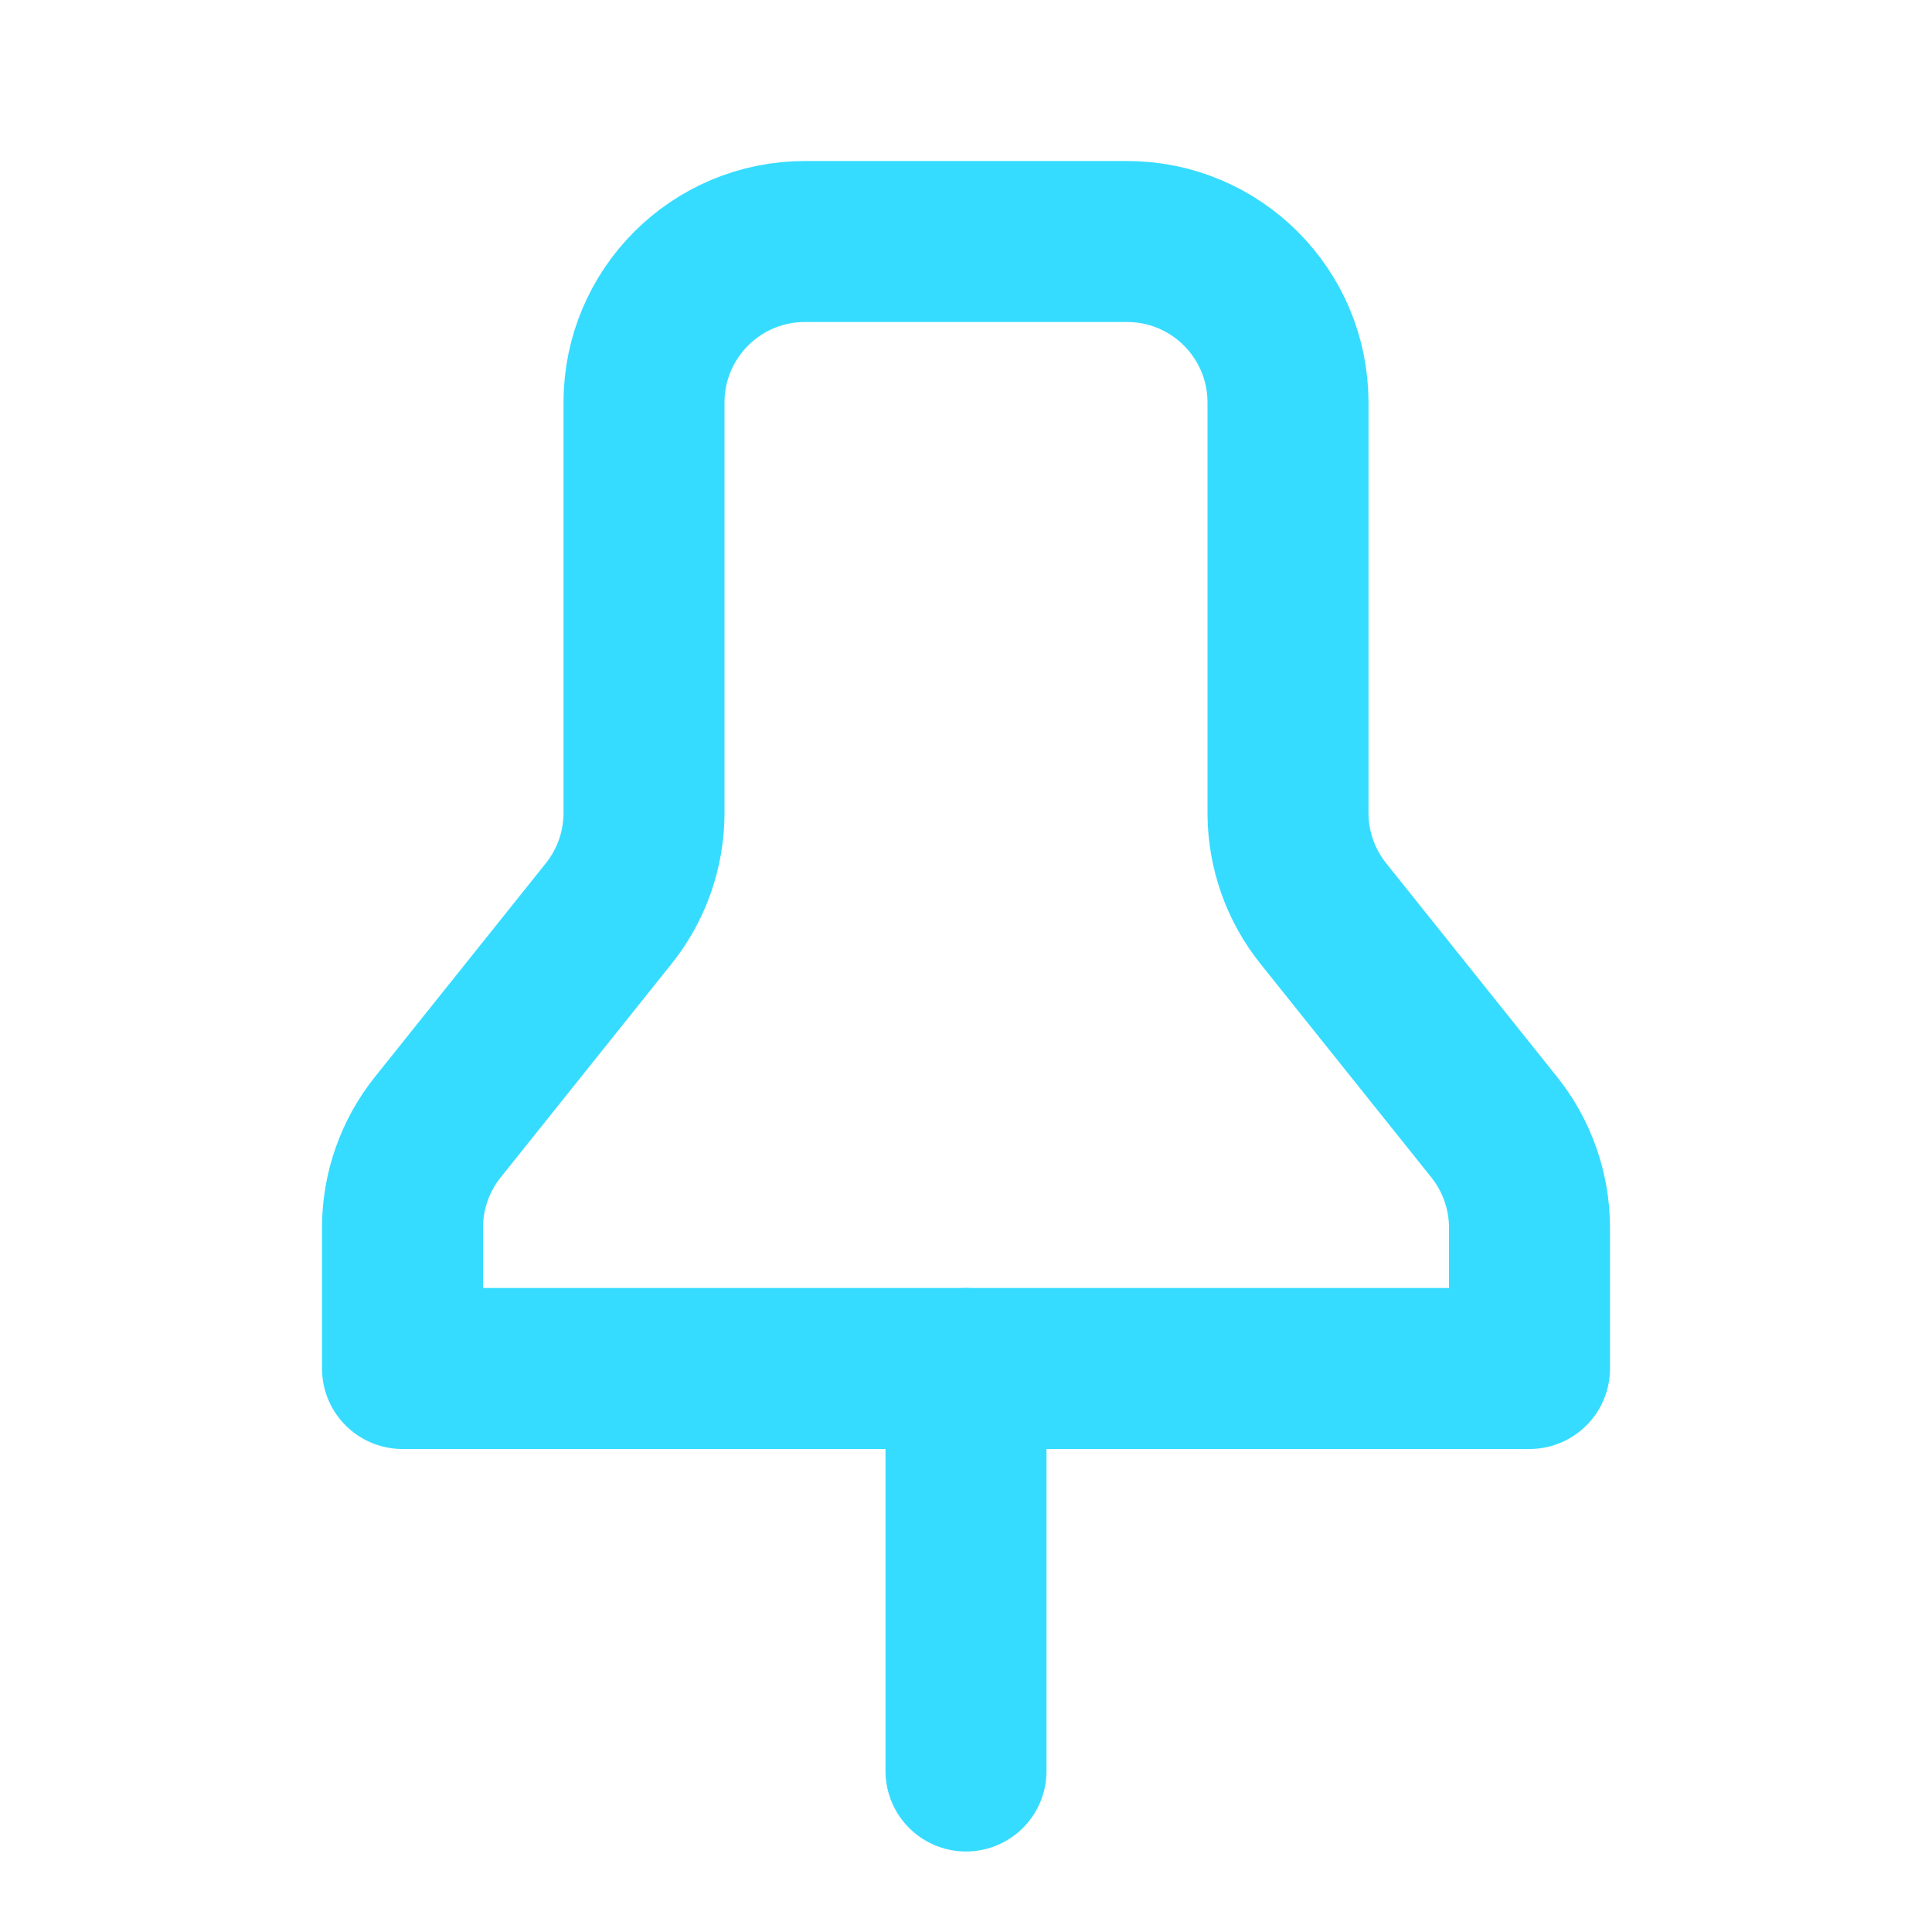
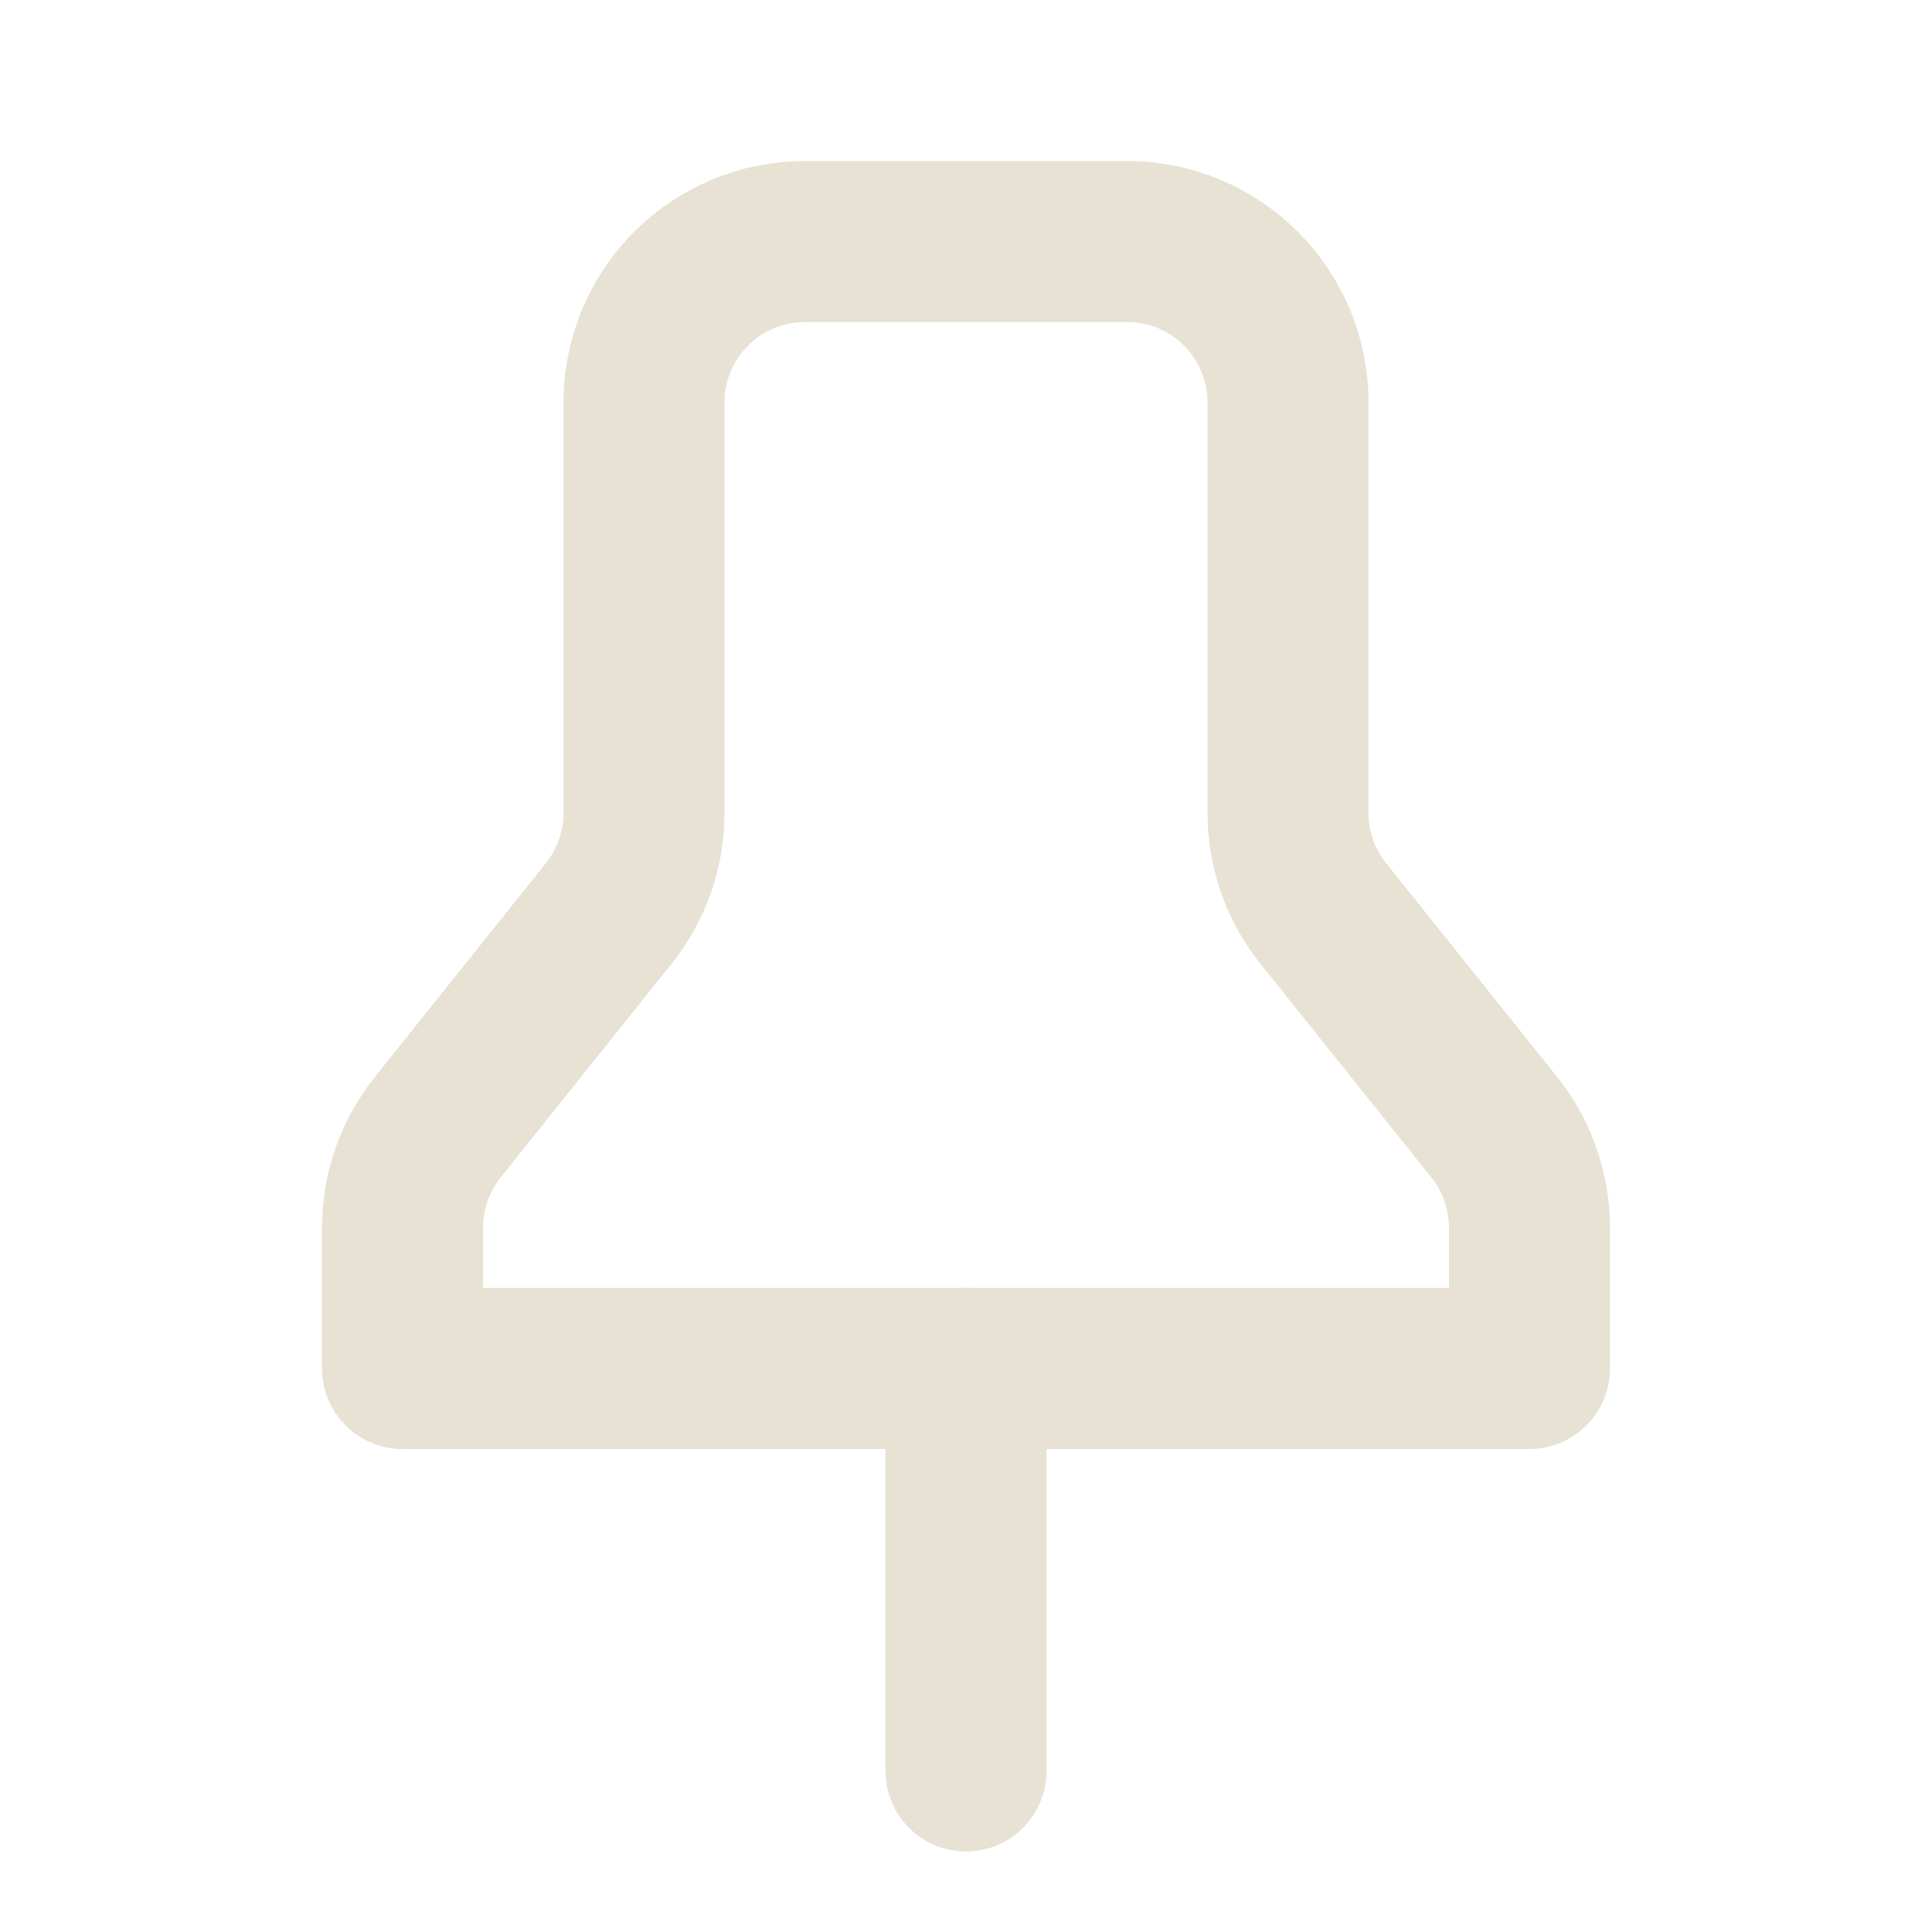
- <svg xmlns="http://www.w3.org/2000/svg" width="24" height="24" viewBox="0 0 24 24" fill="none" stroke="currentColor" stroke-width="2" stroke-linecap="round" stroke-linejoin="round" style="color:#36dcff" role="img" aria-labelledby="title">
+ <svg xmlns="http://www.w3.org/2000/svg" width="24" height="24" viewBox="0 0 24 24" fill="none" stroke="currentColor" stroke-width="2" stroke-linecap="round" stroke-linejoin="round" style="color:#e8e2d4" role="img" aria-labelledby="title">
  <line x1="12" y1="17" x2="12" y2="22" />
  <path d="M5 17h14v-1.76a2 2 0 0 0-.44-1.24l-2.12-2.65A2 2 0 0 1 16 10.11V5a2 2 0 0 0-2-2h-4a2 2 0 0 0-2 2v5.11a2 2 0 0 1-.44 1.24L5.44 14a2 2 0 0 0-.44 1.24Z" />
</svg>
